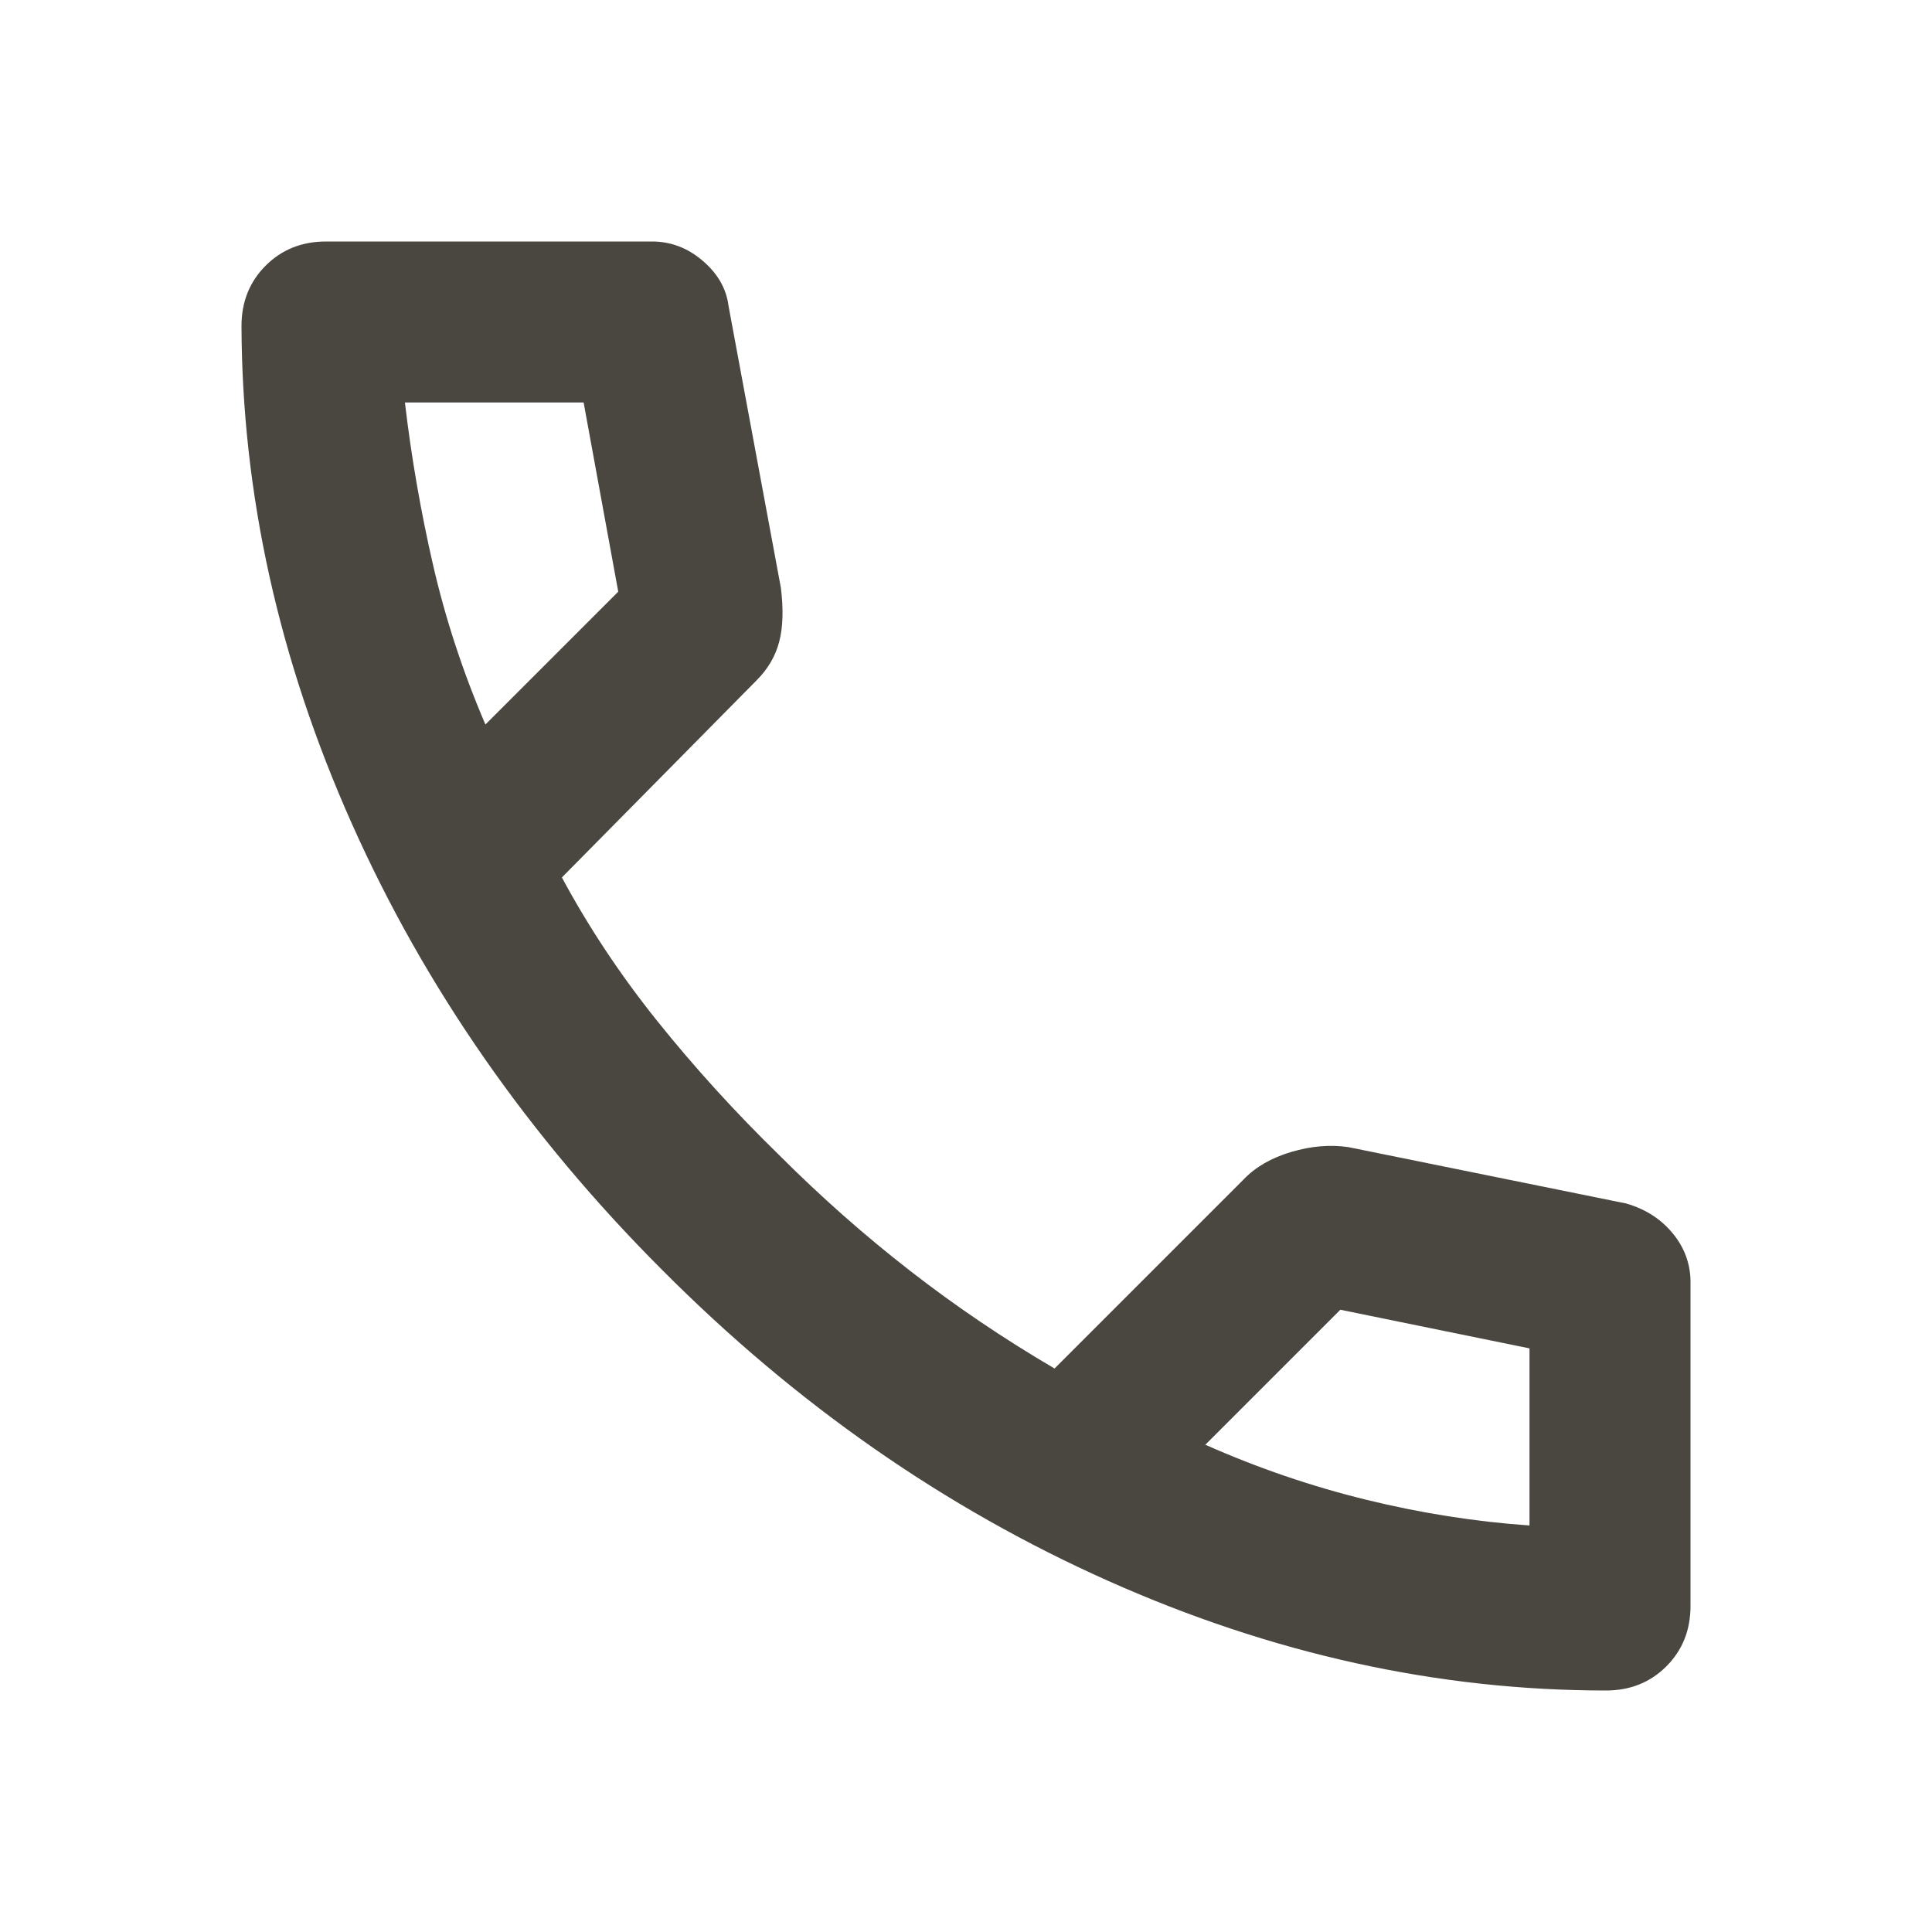
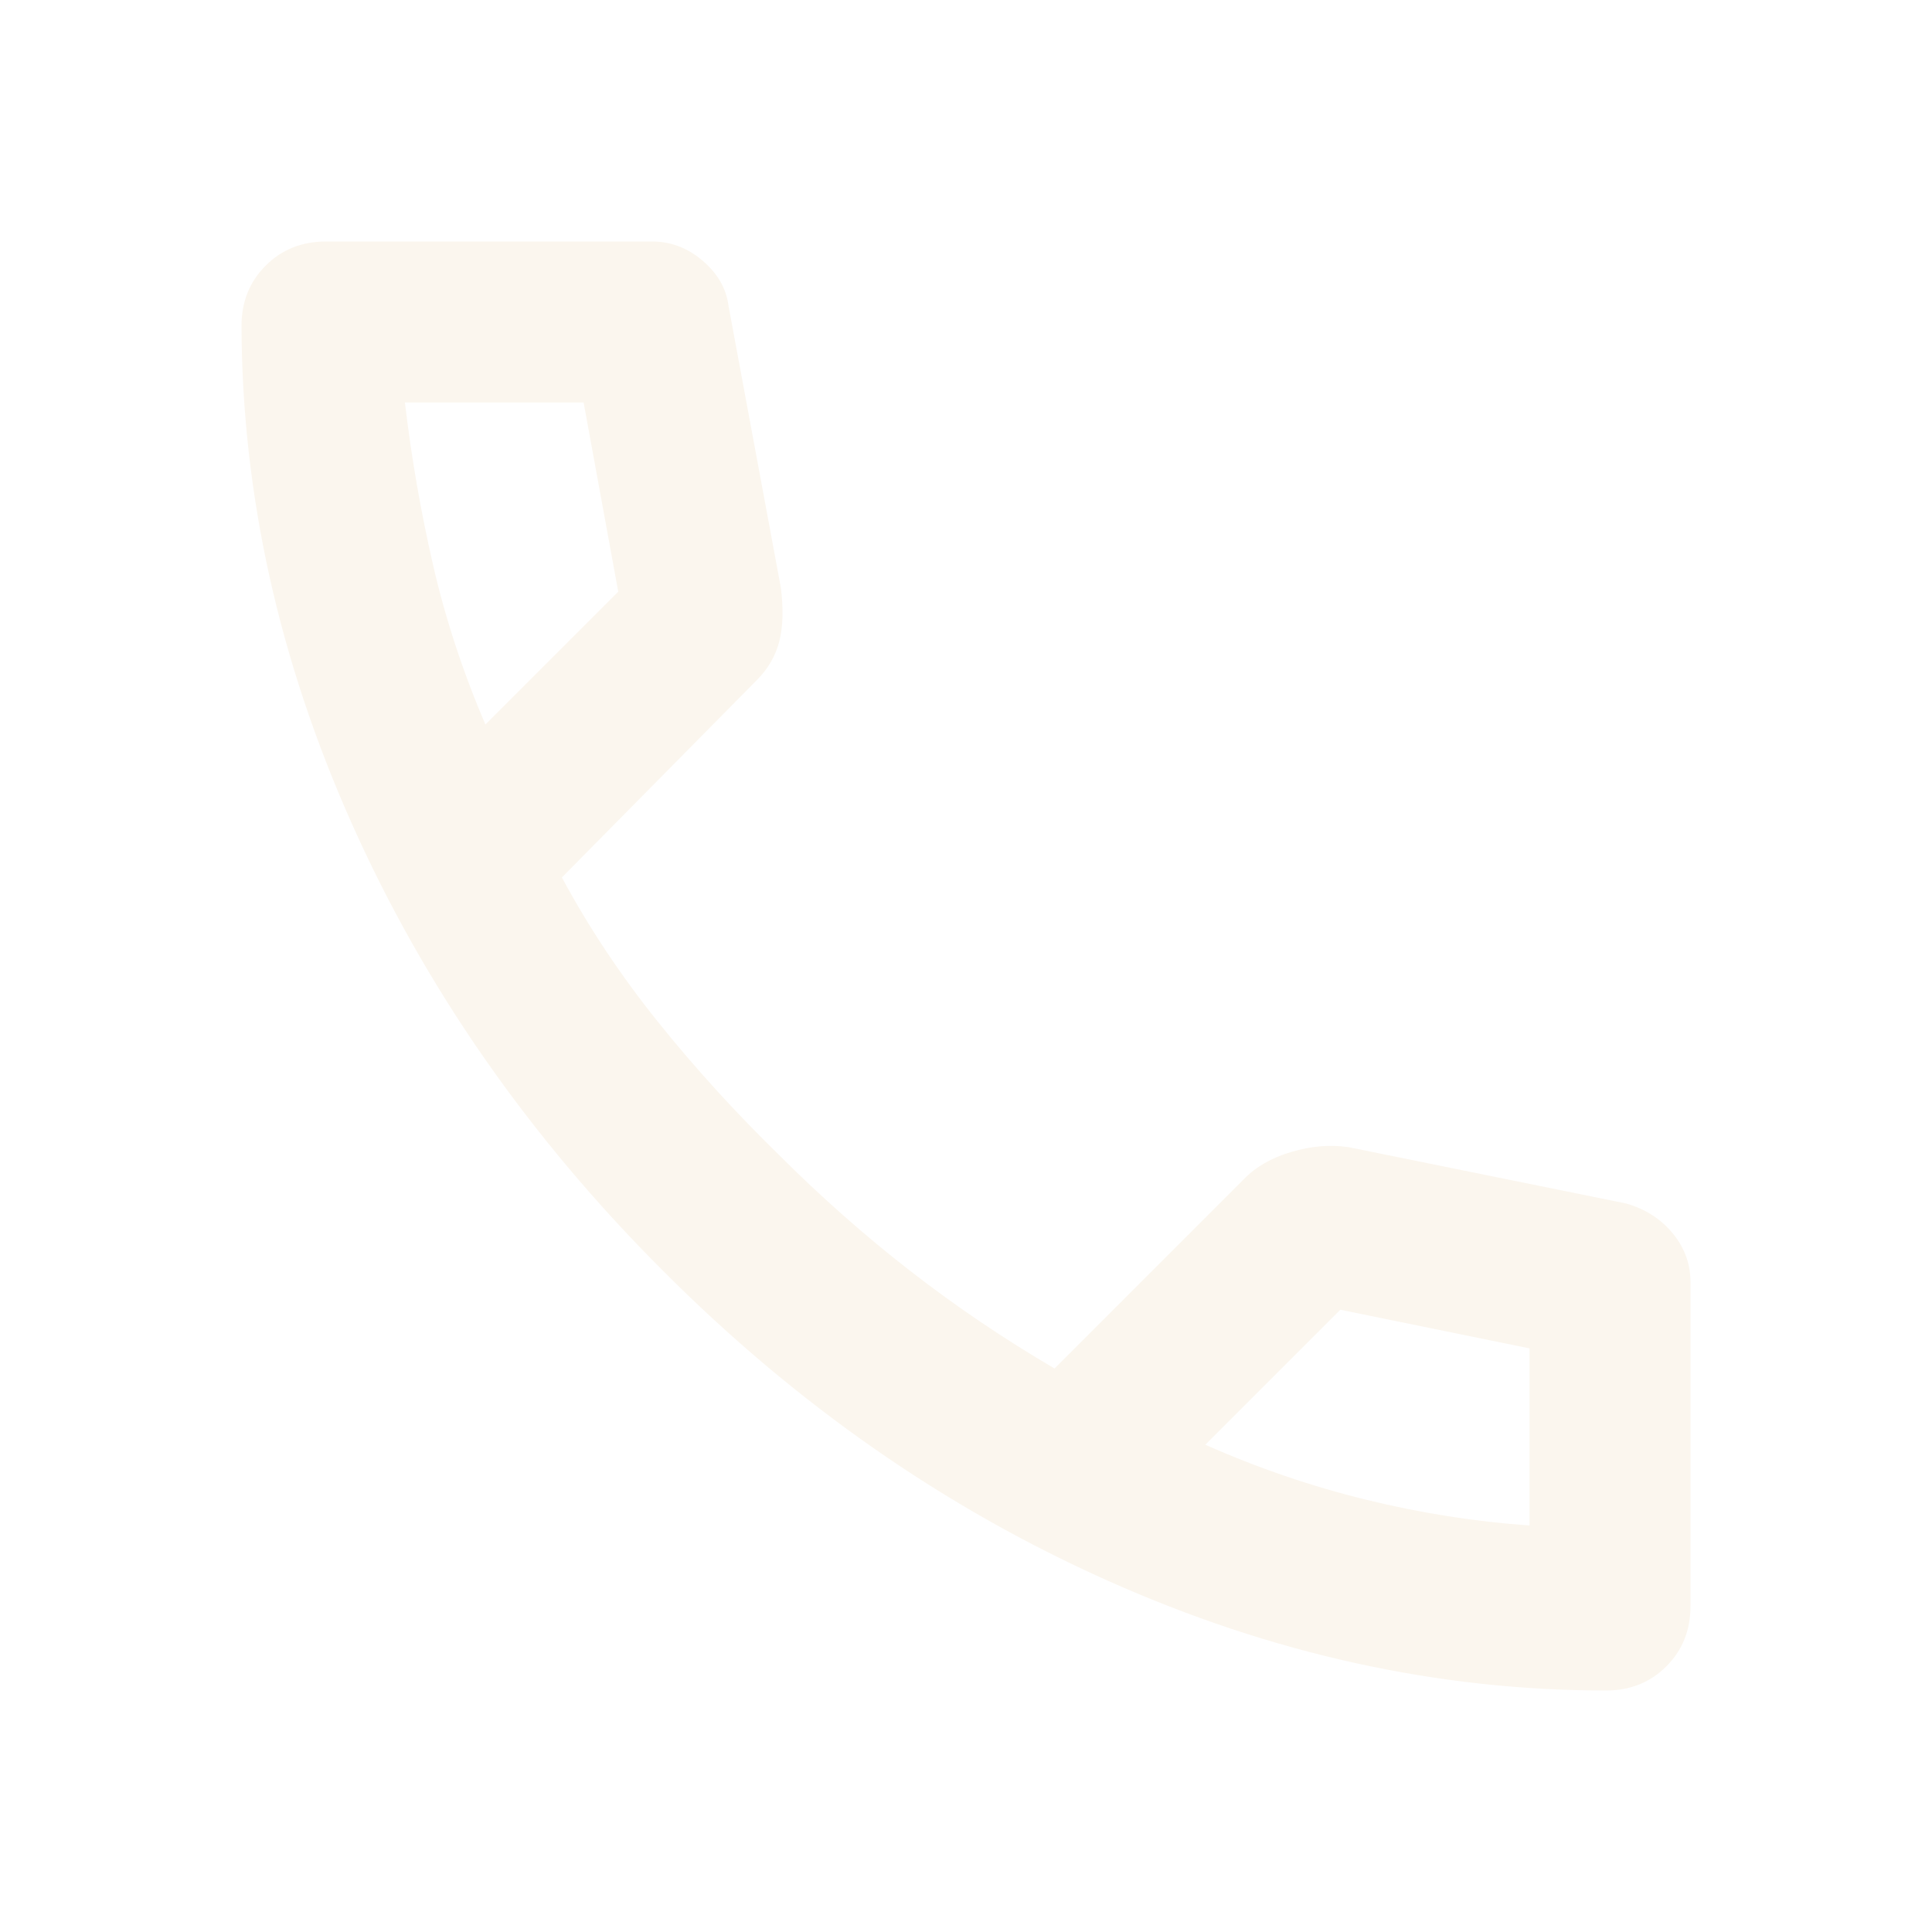
- <svg xmlns="http://www.w3.org/2000/svg" viewBox="0 0 24 24" height="24px" width="24px" fill="#4a4640">
+ <svg xmlns="http://www.w3.org/2000/svg" viewBox="0 0 24 24" height="24px" width="24px" fill="#fbf6ee">
  <path d="M19.95,21q-3.13,0-6.18-1.36T8.23,15.78q-2.5-2.5-3.86-5.55T3,4.05Q3,3.6 3.3,3.3T4.05,3H8.1Q8.45,3 8.73,3.24T9.05,3.8L9.7,7.3Q9.75,7.7 9.68,7.97T9.4,8.45L6.98,10.9q0.5,0.93 1.19,1.79t1.51,1.66q0.78,0.78 1.63,1.44T13.1,17l2.35-2.35q0.22-0.23 0.59-0.34t0.71-0.06l3.45,0.7q0.35,0.1 0.57,0.36T21,15.9v4.05q0,0.45-0.3,0.75T19.95,21ZM6.03,9L7.68,7.35L7.25,5H5.03Q5.15,6.02 5.38,7.02T6.03,9Zm8.95,8.95q0.97,0.43 1.99,0.68T19,18.95v-2.2l-2.35-0.48l-1.68,1.68ZM6.03,9Zm8.95,8.95Z" />
</svg>
